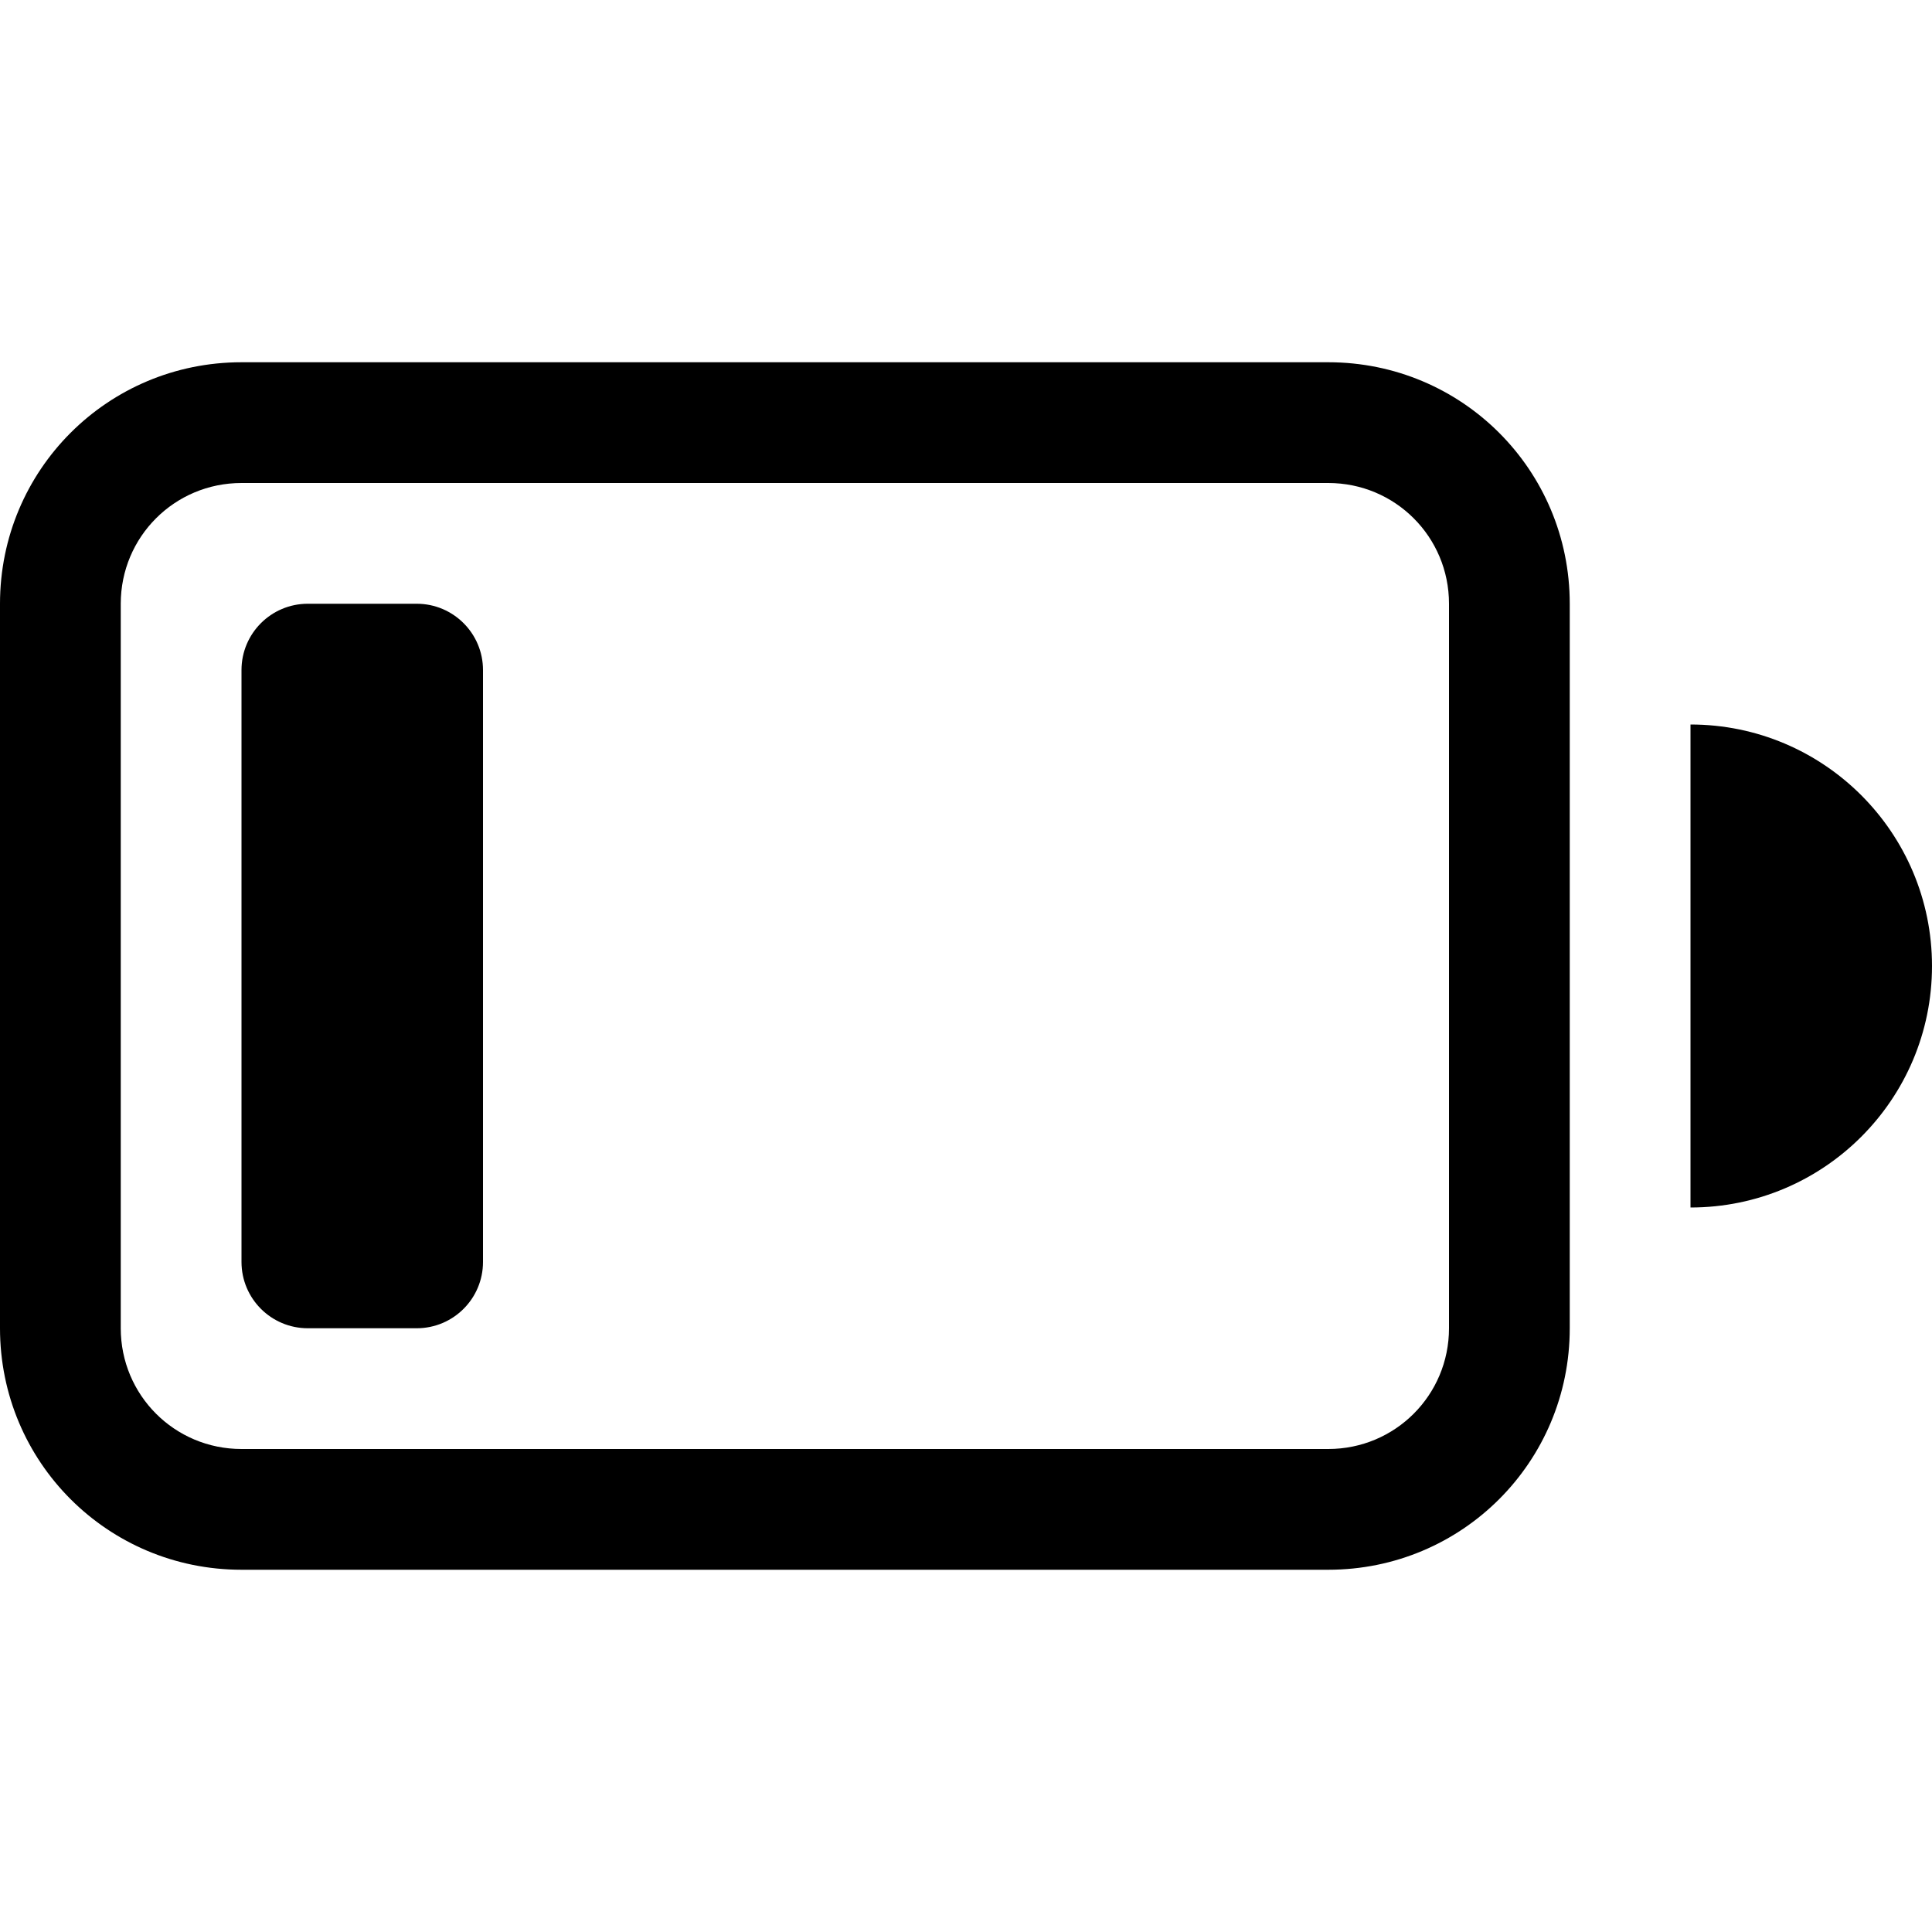
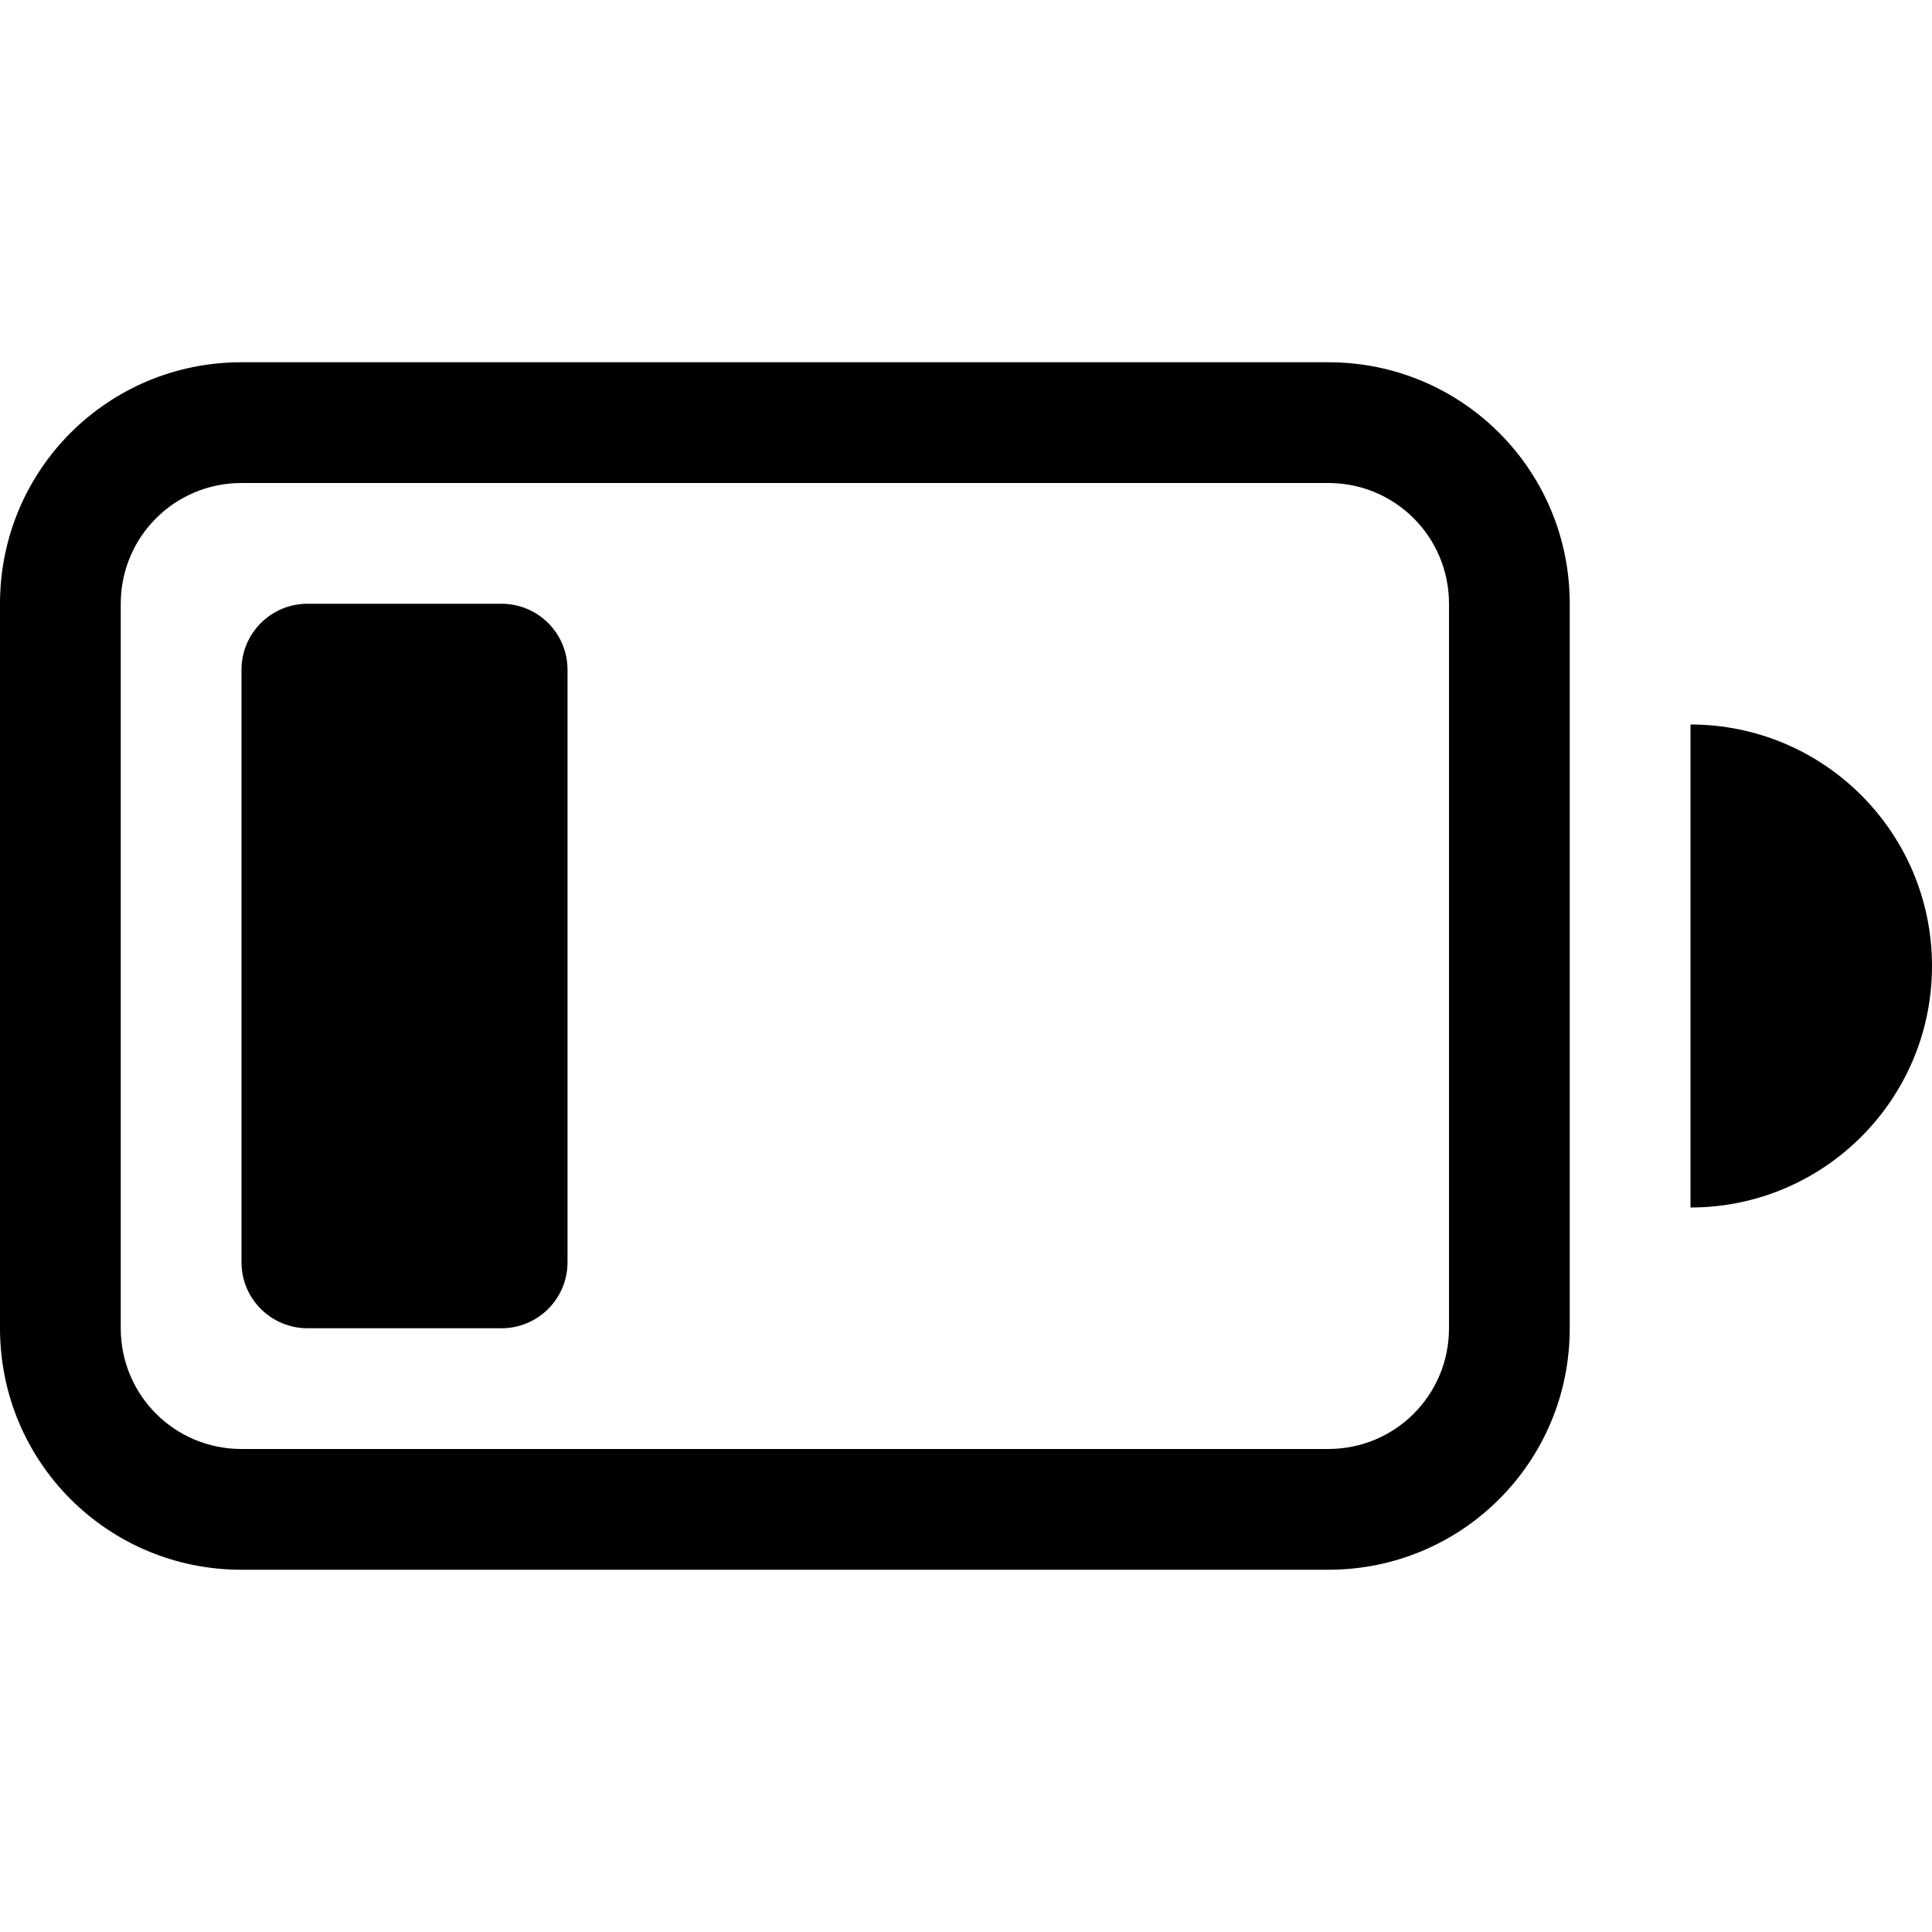
<svg xmlns="http://www.w3.org/2000/svg" width="16" height="16" version="1.1">
  <g fill="currentColor">
    <path d="m2 3c-1.108 0-2 0.892-2 2v6c0 1.108 0.892 2 2 2h9c1.108 0 2-0.892 2-2v-6c0-1.108-0.892-2-2-2h-9zm0 1h9c0.554 0 1 0.446 1 1v6c0 0.554-0.446 1-1 1h-9c-0.554 0-1-0.446-1-1v-6c0-0.554 0.446-1 1-1z" style="paint-order:stroke fill markers" />
-     <rect x="2" y="5" width="2" height="6" rx=".549" ry=".549" fill="currentColor" class="warning" />
-     <path d="m14 6v4a2 2 0 0 0 2-2 2 2 0 0 0-2-2z" />
+     <rect x="2" y="5" width="2.7" height="6" rx=".547" ry=".546" style="paint-order:stroke fill markers" />
+     <path d="m14 6v4a2 2 0 0 0 2-2 2 2 0 0 0-2-2z" style="paint-order:stroke fill markers" />
  </g>
</svg>
